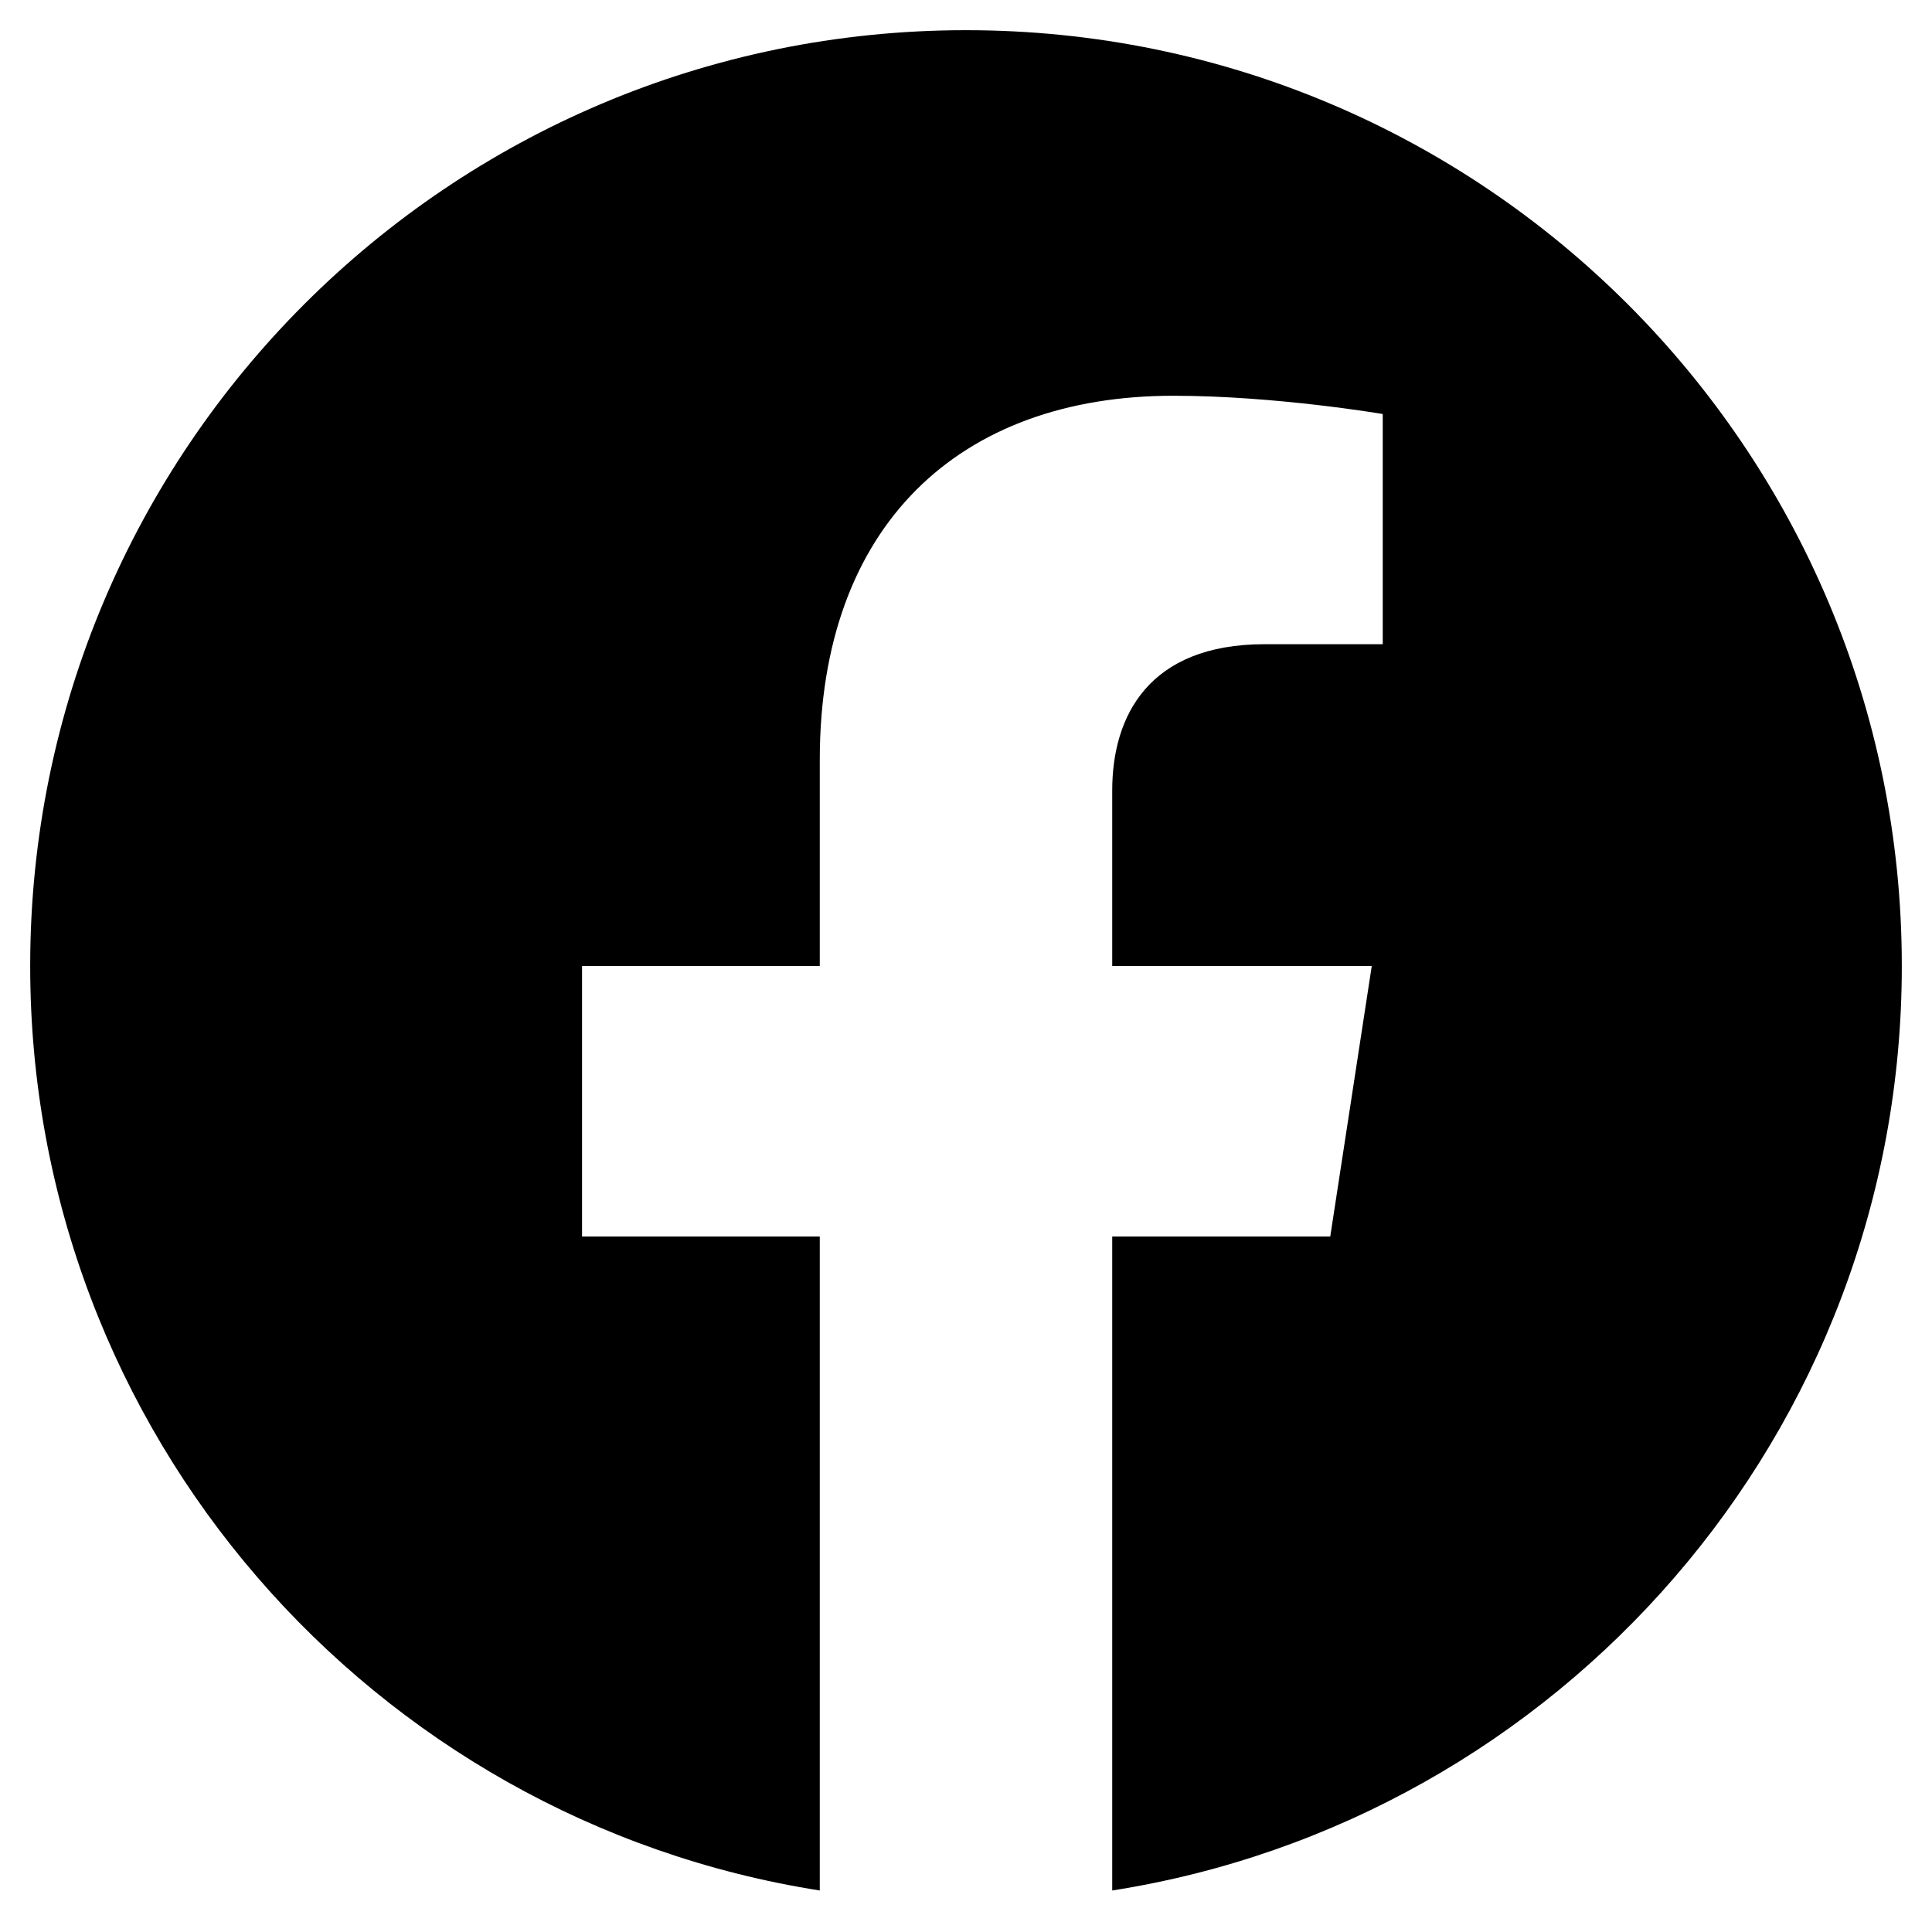
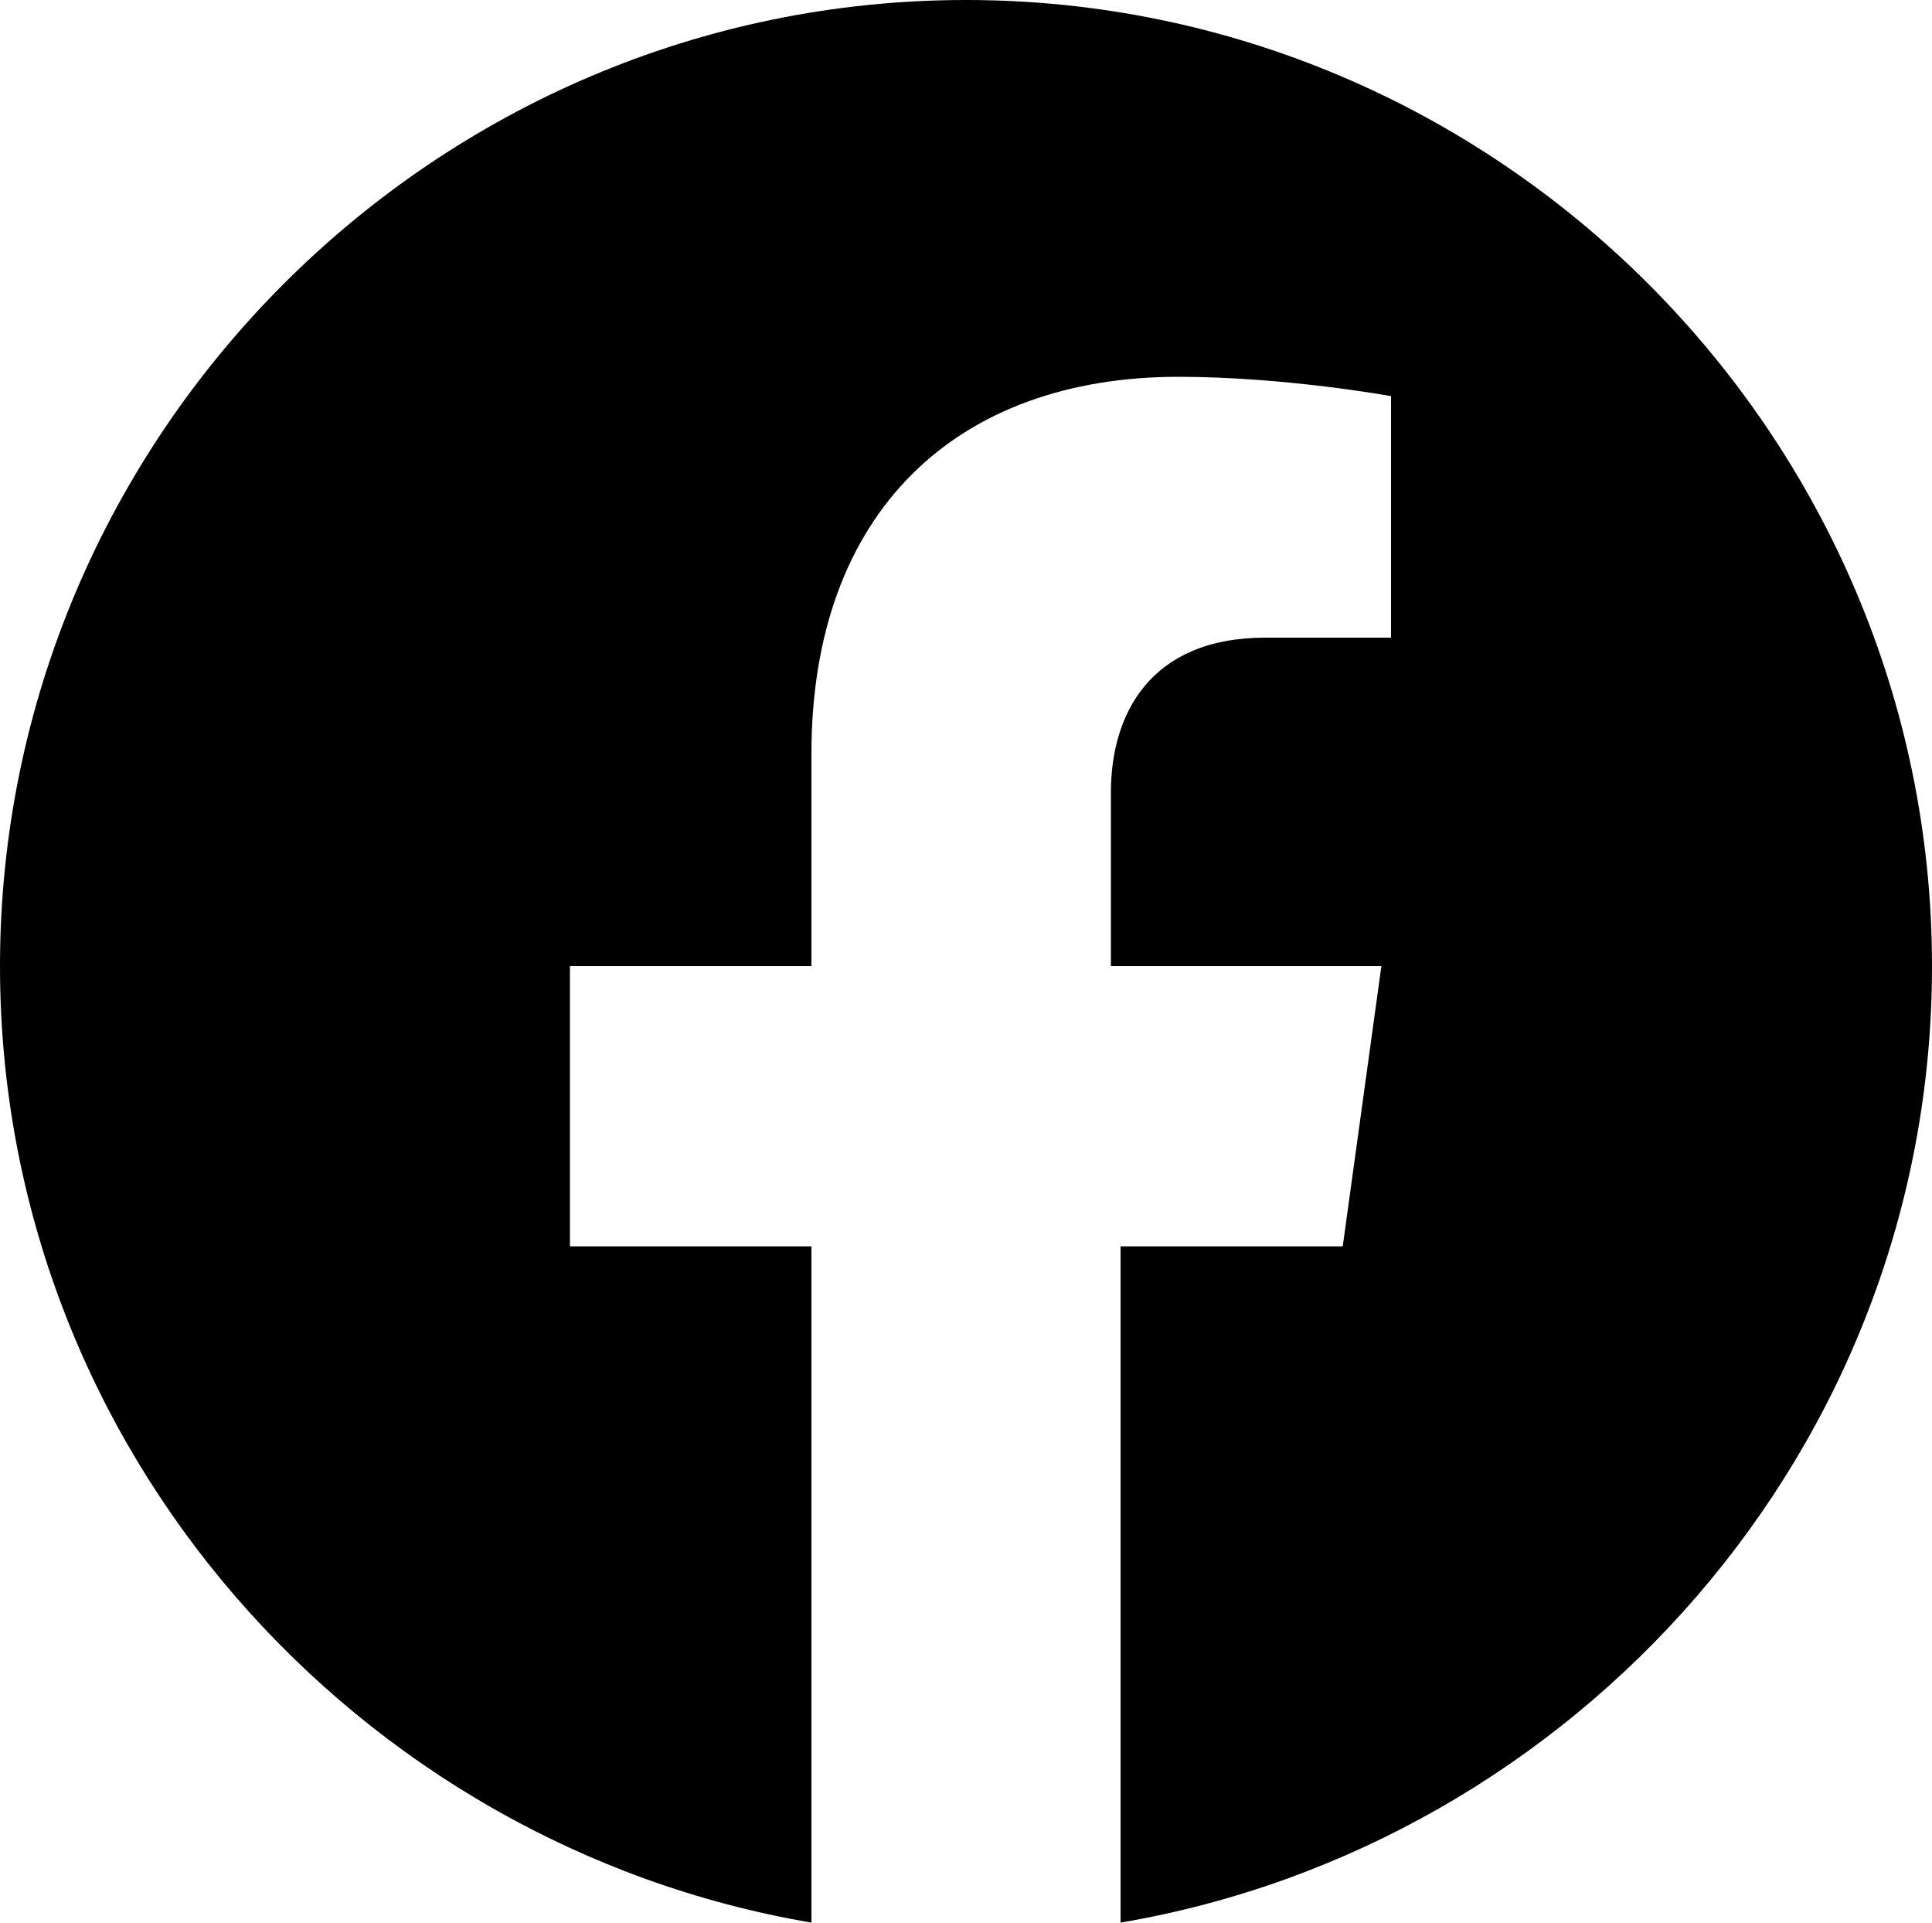
- <svg xmlns="http://www.w3.org/2000/svg" aria-hidden="true" focusable="false" data-prefix="fab" data-icon="facebook" class="svg-inline--fa fa-facebook fa-w-16" role="img" viewBox="0 0 512 512">
-   <path fill="currentColor" d="M504 256C504 119 393 8 256 8S8 119 8 256c0 123.78 90.69 226.38 209.25 245V327.69h-63V256h63v-54.64c0-62.15 37-96.48 93.67-96.48 27.14 0 55.52 4.84 55.52 4.84v61h-31.28c-30.8 0-40.41 19.12-40.41 38.73V256h68.78l-11 71.69h-57.78V501C413.31 482.38 504 379.78 504 256z" />
+ <svg xmlns="http://www.w3.org/2000/svg" version="1.1" id="Layer_1" focusable="false" x="0px" y="0px" viewBox="0 0 20 19.9" style="enable-background:new 0 0 20 19.9;" xml:space="preserve">
+   <path d="M20,10c0-5.5-4.5-10-10-10S0,4.5,0,10c0,5,3.7,9.1,8.4,9.9v-7H5.9V10h2.5V7.8c0-2.5,1.5-3.9,3.8-3.9c1.1,0,2.2,0.2,2.2,0.2  v2.5h-1.3c-1.2,0-1.6,0.8-1.6,1.6V10h2.8l-0.4,2.9h-2.3v7C16.3,19.1,20,15,20,10z" />
</svg>
